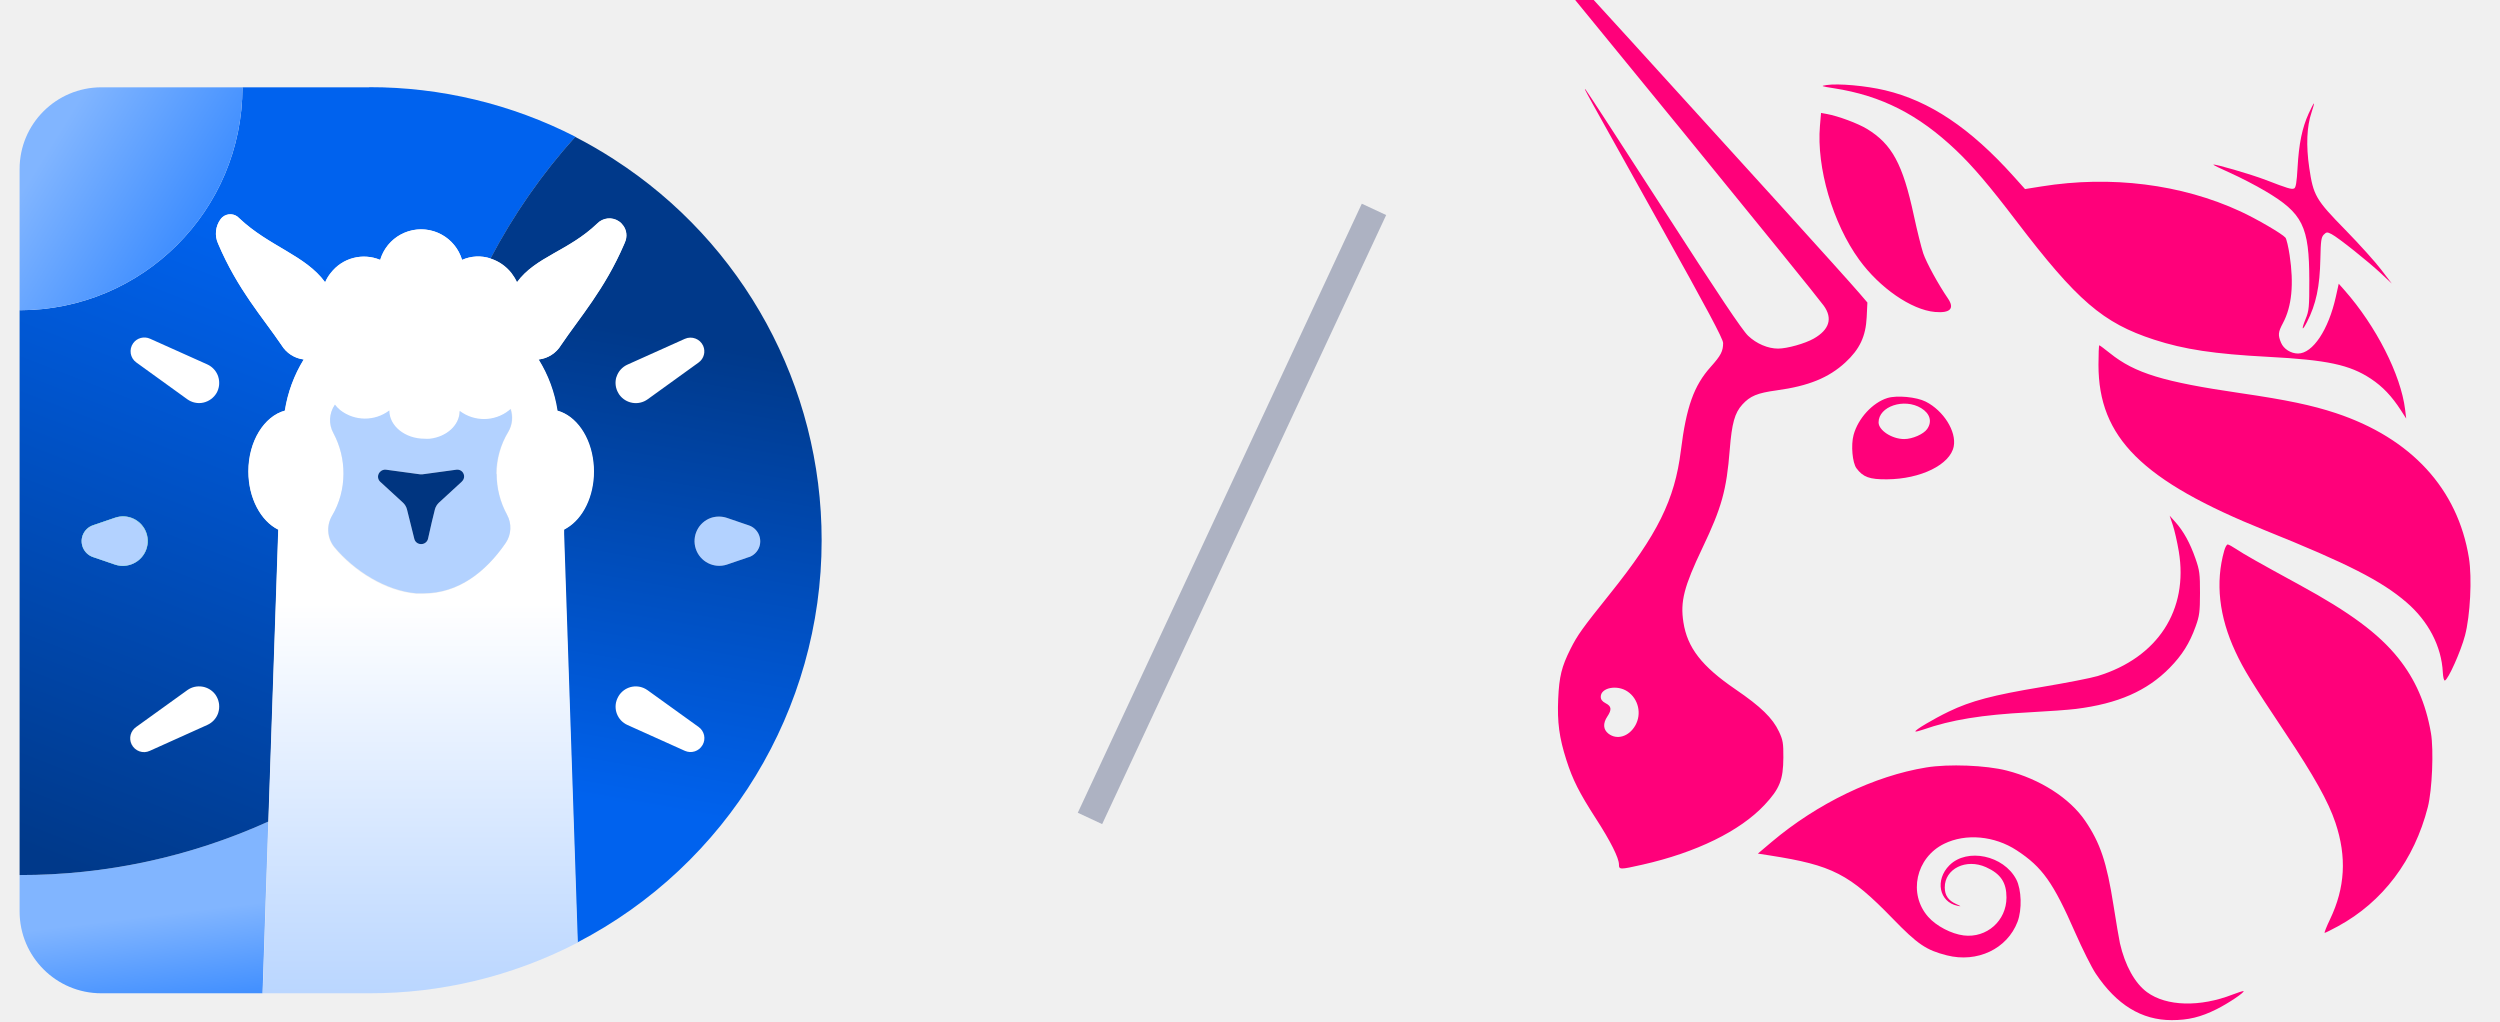
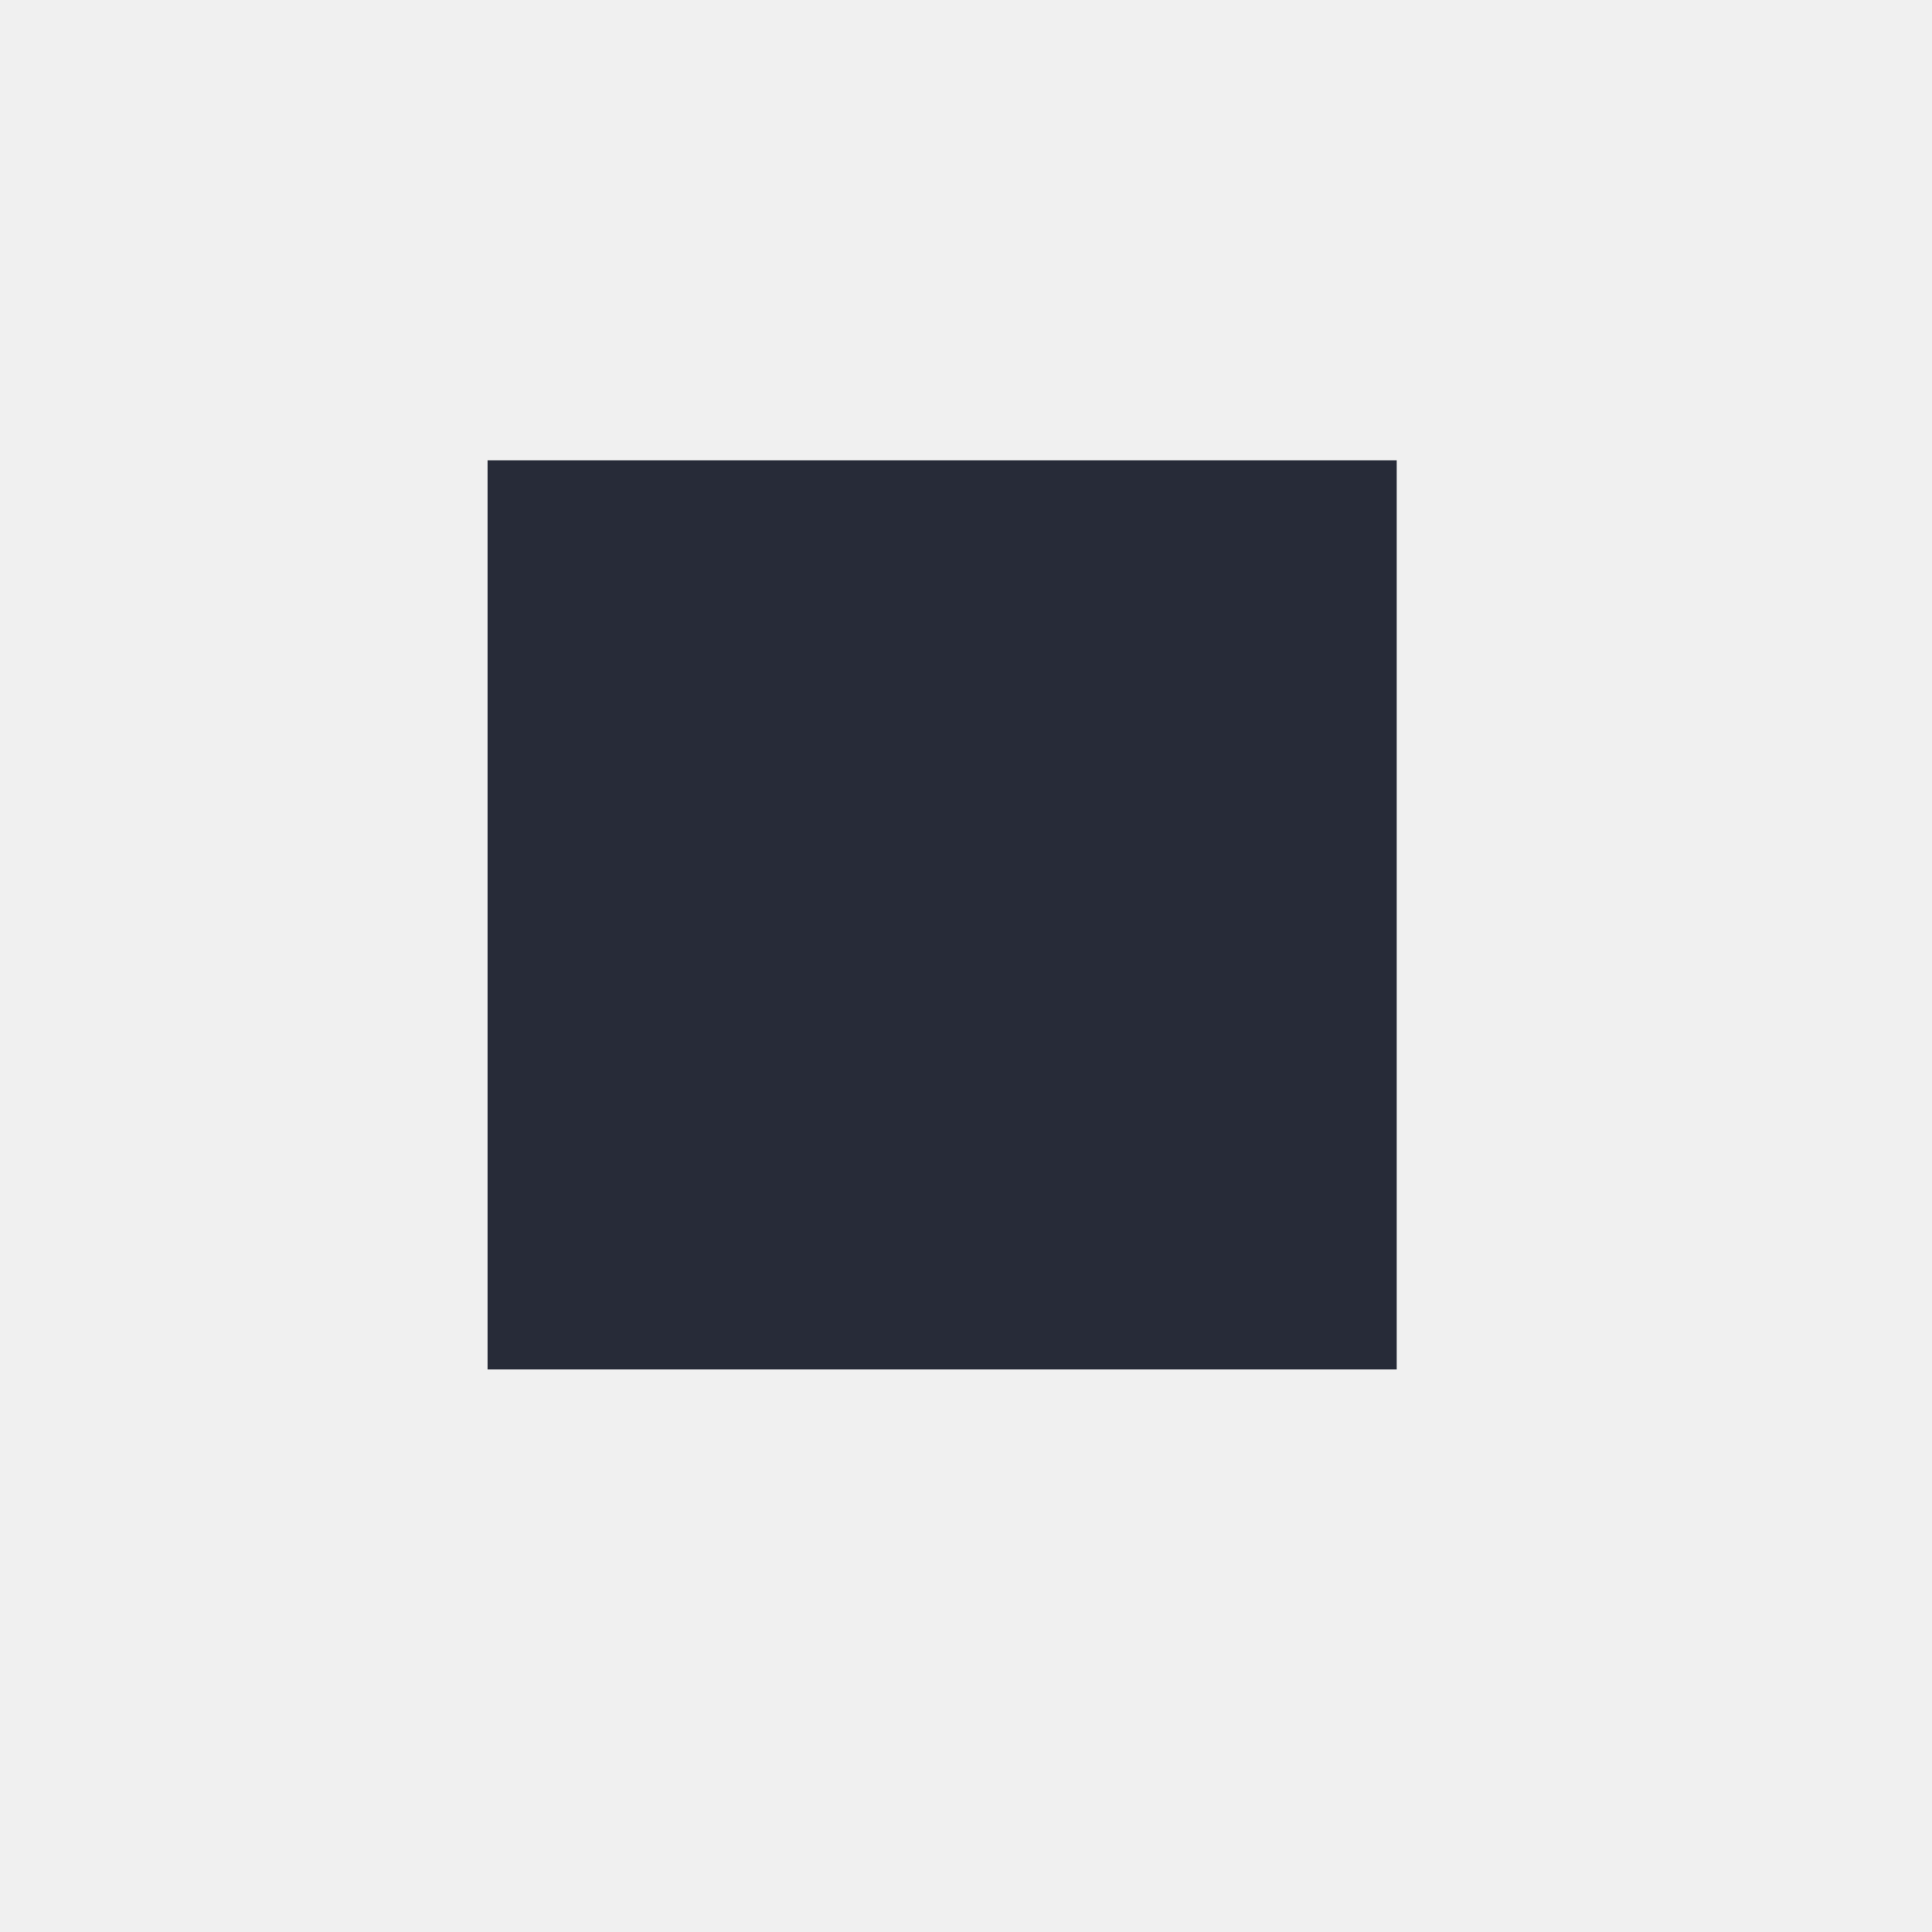
- <svg xmlns="http://www.w3.org/2000/svg" width="93" height="38" viewBox="0 0 93 38" fill="none">
-   <g clip-path="url(#clip0_10014_56396)">
-     <g clip-path="url(#clip1_10014_56396)">
-       <path fill-rule="evenodd" clip-rule="evenodd" d="M5.105 20.879C4.864 21.051 4.555 21.099 4.276 21.003L3.459 20.723C3.135 20.613 2.96 20.259 3.07 19.931C3.132 19.749 3.277 19.604 3.459 19.542L4.276 19.263C4.756 19.099 5.277 19.354 5.441 19.835C5.572 20.218 5.435 20.643 5.105 20.879Z" fill="#0DFF81" />
-       <path fill-rule="evenodd" clip-rule="evenodd" d="M4.925 27.717C4.794 27.489 4.855 27.199 5.067 27.046L6.968 25.677C7.304 25.435 7.774 25.51 8.018 25.846C8.034 25.867 8.048 25.889 8.058 25.91C8.265 26.267 8.144 26.726 7.787 26.933L7.717 26.968L5.583 27.929C5.344 28.037 5.059 27.945 4.928 27.717" fill="white" />
-       <path fill-rule="evenodd" clip-rule="evenodd" d="M8.059 14.618C7.951 14.801 7.771 14.93 7.567 14.975C7.36 15.021 7.143 14.975 6.971 14.852L5.07 13.48C4.842 13.313 4.791 12.994 4.958 12.763C5.1 12.567 5.363 12.497 5.583 12.596L7.718 13.555C8.096 13.724 8.265 14.164 8.099 14.543C8.099 14.567 8.075 14.588 8.064 14.613" fill="white" />
-       <path d="M9.981 30.563L9.766 36.95H3.768C2.09 36.95 0.732 35.589 0.729 33.911V32.552C3.919 32.558 7.076 31.878 9.981 30.563Z" fill="url(#paint0_linear_10014_56396)" />
-       <path fill-rule="evenodd" clip-rule="evenodd" d="M26.135 27.717C26.003 27.945 25.722 28.037 25.48 27.929L23.346 26.968C22.97 26.802 22.798 26.361 22.967 25.983L23.005 25.908C23.209 25.55 23.665 25.424 24.022 25.628C24.022 25.628 24.027 25.631 24.03 25.634L24.095 25.674L25.995 27.043C26.208 27.196 26.269 27.486 26.138 27.714" fill="white" />
-       <path fill-rule="evenodd" clip-rule="evenodd" d="M25.99 13.482L24.089 14.854C23.751 15.096 23.279 15.015 23.037 14.677L23.002 14.621C22.79 14.269 22.903 13.81 23.257 13.598C23.281 13.582 23.305 13.568 23.332 13.56L25.467 12.602C25.724 12.486 26.028 12.602 26.146 12.857C26.245 13.08 26.178 13.34 25.979 13.482" fill="white" />
-       <path fill-rule="evenodd" clip-rule="evenodd" d="M28.28 20.133C28.28 20.398 28.111 20.637 27.859 20.723L27.04 21.002C26.556 21.161 26.041 20.895 25.883 20.415C25.727 19.942 25.979 19.429 26.449 19.265C26.64 19.201 26.846 19.201 27.04 19.265L27.859 19.545C28.111 19.631 28.28 19.867 28.28 20.135" fill="#B3D2FF" />
-       <path d="M8.12 14.017C8.182 14.218 8.161 14.438 8.056 14.621C7.948 14.803 7.769 14.932 7.564 14.978C7.358 15.023 7.14 14.978 6.968 14.854L5.068 13.482C4.839 13.316 4.788 12.996 4.955 12.765C5.097 12.569 5.36 12.5 5.58 12.599L7.715 13.557C7.908 13.646 8.056 13.813 8.12 14.014M8.12 26.514C8.056 26.716 7.905 26.882 7.712 26.968L5.578 27.929C5.323 28.053 5.017 27.943 4.893 27.688C4.783 27.459 4.856 27.188 5.065 27.043L6.966 25.674C7.301 25.432 7.771 25.508 8.016 25.843C8.032 25.865 8.045 25.886 8.056 25.908C8.161 26.093 8.182 26.31 8.12 26.512M4.276 21L3.459 20.721C3.135 20.61 2.96 20.256 3.07 19.928C3.132 19.746 3.277 19.601 3.459 19.539L4.276 19.26C4.753 19.091 5.277 19.343 5.446 19.821C5.615 20.299 5.363 20.823 4.885 20.992C4.877 20.992 4.872 20.997 4.864 21C4.673 21.064 4.466 21.064 4.273 21M13.731 3.248H9.02C9.02 7.825 5.307 11.539 0.729 11.541V32.552C3.919 32.558 7.076 31.878 9.981 30.563L10.349 19.703C9.699 19.384 9.237 18.532 9.237 17.536C9.237 16.417 9.822 15.485 10.593 15.276C10.698 14.602 10.937 13.955 11.296 13.372C10.955 13.332 10.652 13.133 10.472 12.838C9.774 11.812 8.834 10.763 8.112 9.06C7.978 8.762 8.016 8.413 8.209 8.15C8.359 7.954 8.641 7.917 8.837 8.064C8.856 8.081 8.875 8.097 8.893 8.115C10.008 9.171 11.35 9.487 12.091 10.5C12.145 10.373 12.217 10.255 12.303 10.15C12.735 9.592 13.487 9.393 14.139 9.667C14.389 8.827 15.273 8.346 16.113 8.596C16.628 8.749 17.031 9.152 17.184 9.667C17.52 9.517 17.901 9.498 18.25 9.616C19.109 7.981 20.167 6.459 21.405 5.087C19.031 3.871 16.4 3.24 13.734 3.243" fill="url(#paint1_linear_10014_56396)" />
-       <path fill-rule="evenodd" clip-rule="evenodd" d="M5.105 20.879C4.864 21.051 4.555 21.099 4.276 21.003L3.459 20.723C3.135 20.613 2.96 20.259 3.07 19.931C3.132 19.749 3.277 19.604 3.459 19.542L4.276 19.263C4.756 19.099 5.277 19.354 5.441 19.835C5.572 20.218 5.435 20.643 5.105 20.879Z" fill="#B3D2FF" />
-       <path d="M27.859 20.723L27.04 21.003C26.556 21.161 26.041 20.895 25.883 20.415C25.727 19.942 25.979 19.429 26.449 19.265C26.64 19.201 26.846 19.201 27.04 19.265L27.859 19.545C28.183 19.655 28.358 20.009 28.248 20.337C28.186 20.519 28.041 20.664 27.859 20.726M26.132 27.72C26.001 27.948 25.719 28.039 25.477 27.932L23.343 26.971C22.967 26.804 22.795 26.364 22.964 25.985L23.002 25.91C23.206 25.553 23.662 25.427 24.019 25.631C24.019 25.631 24.025 25.634 24.027 25.636L24.092 25.677L25.993 27.046C26.205 27.199 26.267 27.489 26.135 27.717M22.935 14.017C22.999 13.815 23.149 13.649 23.343 13.563L25.477 12.604C25.735 12.489 26.038 12.604 26.157 12.86C26.256 13.082 26.189 13.343 25.99 13.485L24.089 14.857C23.751 15.099 23.278 15.018 23.037 14.68L23.002 14.623C22.894 14.441 22.868 14.218 22.932 14.017M22.846 5.93C22.376 5.627 21.896 5.347 21.396 5.092C20.161 6.464 19.101 7.987 18.242 9.622C18.545 9.718 18.814 9.904 19.009 10.156C19.096 10.263 19.165 10.381 19.222 10.505C19.917 9.555 21.139 9.34 22.21 8.317C22.425 8.094 22.768 8.059 23.023 8.236C23.08 8.274 23.128 8.32 23.166 8.376C23.308 8.558 23.337 8.805 23.241 9.018L23.211 9.09C22.494 10.757 21.557 11.818 20.865 12.841C20.685 13.139 20.376 13.335 20.03 13.375C20.384 13.955 20.62 14.602 20.72 15.278C21.415 15.469 21.955 16.237 22.057 17.206C22.07 17.316 22.076 17.429 22.076 17.539C22.076 18.476 21.665 19.284 21.074 19.641C21.039 19.665 21.002 19.687 20.964 19.706V19.867L21.477 35.06C27.061 32.163 30.565 26.393 30.565 20.103C30.57 14.374 27.663 9.036 22.849 5.933" fill="url(#paint2_linear_10014_56396)" />
-       <path d="M18.862 19.145C19.05 19.483 19.028 19.896 18.806 20.213C18.075 21.279 17.052 22.09 15.75 22.09H15.474C14.349 21.993 13.168 21.258 12.435 20.372C12.163 20.041 12.126 19.579 12.341 19.209C12.628 18.731 12.778 18.183 12.778 17.628C12.778 17.104 12.649 16.589 12.405 16.127C12.22 15.791 12.244 15.38 12.461 15.069C12.518 15.144 12.582 15.211 12.655 15.27C13.186 15.687 13.93 15.697 14.472 15.297C14.472 15.88 15.06 16.35 15.78 16.35C15.844 16.355 15.911 16.355 15.979 16.35C16.609 16.272 17.09 15.837 17.09 15.308C17.64 15.719 18.4 15.705 18.934 15.27L19.007 15.206C19.104 15.493 19.069 15.807 18.913 16.065C18.628 16.54 18.481 17.083 18.483 17.636C18.483 18.165 18.615 18.683 18.867 19.147M23.171 8.373C23.134 8.319 23.085 8.271 23.029 8.234C22.776 8.062 22.438 8.097 22.226 8.314C21.155 9.34 19.92 9.549 19.238 10.502C19.181 10.379 19.109 10.261 19.026 10.153C18.827 9.903 18.561 9.718 18.258 9.619C17.909 9.501 17.528 9.52 17.192 9.67C16.942 8.83 16.059 8.349 15.219 8.599C14.703 8.752 14.3 9.154 14.148 9.67C13.498 9.396 12.743 9.592 12.311 10.153C12.223 10.258 12.153 10.376 12.099 10.502C11.358 9.49 10.018 9.173 8.901 8.118C8.738 7.933 8.456 7.917 8.27 8.081C8.246 8.102 8.228 8.126 8.209 8.15C8.013 8.413 7.975 8.762 8.112 9.06C8.832 10.76 9.774 11.807 10.472 12.838C10.652 13.136 10.961 13.332 11.304 13.372C10.944 13.952 10.708 14.599 10.601 15.276C9.833 15.485 9.245 16.417 9.245 17.536C9.245 18.532 9.71 19.384 10.357 19.703L9.989 30.563L9.774 36.95H13.737C16.403 36.955 19.034 36.322 21.407 35.106L21.496 35.057L20.986 19.864V19.703C21.023 19.684 21.061 19.663 21.096 19.639C21.689 19.282 22.097 18.473 22.097 17.536C22.097 17.426 22.092 17.314 22.078 17.203C21.976 16.234 21.434 15.466 20.741 15.276C20.639 14.599 20.4 13.952 20.038 13.372C20.384 13.335 20.693 13.136 20.873 12.838C21.566 11.812 22.5 10.755 23.219 9.087L23.249 9.015C23.346 8.805 23.319 8.556 23.174 8.373" fill="url(#paint3_linear_10014_56396)" />
-       <path d="M9.02 3.248C9.02 7.825 5.307 11.539 0.729 11.541V6.287C0.729 4.609 2.09 3.251 3.768 3.248H9.022H9.02Z" fill="url(#paint4_linear_10014_56396)" />
-       <path fill-rule="evenodd" clip-rule="evenodd" d="M17.181 17.915L16.328 18.699C16.255 18.769 16.201 18.857 16.177 18.954C16.121 19.18 16.011 19.622 15.922 20.044C15.893 20.162 15.785 20.243 15.667 20.24C15.546 20.243 15.439 20.162 15.412 20.044L15.141 18.954C15.117 18.855 15.063 18.766 14.991 18.699L14.137 17.915C14.037 17.816 14.037 17.654 14.137 17.552C14.193 17.494 14.274 17.464 14.354 17.472L15.635 17.646H15.705L15.804 17.633L16.985 17.472C17.093 17.461 17.195 17.518 17.24 17.614C17.289 17.716 17.265 17.837 17.181 17.912M18.462 17.625C18.467 17.075 18.62 16.535 18.908 16.062C19.058 15.805 19.088 15.496 18.991 15.214L18.932 15.268C18.398 15.689 17.643 15.695 17.101 15.284C17.101 15.807 16.623 16.248 15.989 16.32C15.925 16.326 15.858 16.326 15.791 16.32C15.071 16.32 14.483 15.848 14.483 15.268C13.941 15.678 13.189 15.673 12.652 15.252C12.58 15.193 12.515 15.123 12.459 15.05C12.241 15.364 12.217 15.775 12.402 16.108C12.652 16.575 12.781 17.096 12.776 17.625C12.776 18.175 12.631 18.718 12.349 19.19C12.137 19.561 12.174 20.023 12.443 20.353C13.178 21.236 14.354 21.974 15.482 22.071H15.758C17.061 22.071 18.084 21.26 18.814 20.194C19.026 19.88 19.042 19.472 18.857 19.142C18.604 18.677 18.473 18.157 18.473 17.63" fill="#B3D2FF" />
-       <path fill-rule="evenodd" clip-rule="evenodd" d="M17.181 17.915L16.328 18.699C16.255 18.769 16.201 18.857 16.177 18.954C16.121 19.18 16.011 19.622 15.922 20.044C15.893 20.162 15.785 20.243 15.667 20.24C15.546 20.243 15.439 20.162 15.412 20.044L15.141 18.954C15.117 18.855 15.063 18.766 14.991 18.699L14.137 17.915C14.037 17.816 14.037 17.655 14.137 17.553C14.193 17.494 14.274 17.464 14.354 17.472L15.635 17.646H15.705L15.804 17.633L16.985 17.472C17.093 17.461 17.195 17.518 17.24 17.614C17.289 17.716 17.265 17.837 17.181 17.912" fill="#003580" />
-     </g>
-     <g clip-path="url(#clip2_10014_56396)">
-       <path fill-rule="evenodd" clip-rule="evenodd" d="M53.723 -5.936C59.116 0.609 67.429 10.799 67.842 11.37C68.183 11.841 68.055 12.264 67.471 12.596C67.146 12.781 66.479 12.968 66.144 12.968C65.766 12.968 65.341 12.786 65.031 12.492C64.811 12.284 63.927 10.963 61.885 7.794C60.322 5.37 59.014 3.358 58.979 3.325C58.896 3.247 58.898 3.249 61.725 8.309C63.501 11.486 64.1 12.609 64.1 12.759C64.1 13.065 64.017 13.225 63.64 13.646C63.012 14.346 62.731 15.134 62.528 16.764C62.301 18.591 61.662 19.882 59.89 22.091C58.854 23.384 58.684 23.621 58.422 24.142C58.093 24.798 58.002 25.166 57.965 25.995C57.927 26.871 58.002 27.437 58.27 28.275C58.504 29.008 58.749 29.492 59.374 30.461C59.914 31.297 60.225 31.918 60.225 32.161C60.225 32.355 60.262 32.355 61.098 32.166C63.099 31.714 64.725 30.919 65.639 29.945C66.204 29.342 66.337 29.009 66.341 28.183C66.344 27.642 66.325 27.529 66.179 27.218C65.942 26.712 65.509 26.291 64.554 25.639C63.304 24.785 62.77 24.096 62.623 23.15C62.502 22.374 62.642 21.826 63.334 20.376C64.049 18.876 64.227 18.236 64.347 16.724C64.424 15.747 64.532 15.361 64.812 15.052C65.105 14.73 65.369 14.62 66.094 14.521C67.275 14.36 68.027 14.054 68.645 13.485C69.182 12.99 69.406 12.514 69.441 11.797L69.467 11.254L69.167 10.904C68.082 9.638 52.996 -6.931 52.929 -6.931C52.915 -6.931 53.272 -6.483 53.723 -5.936ZM60.834 26.986C61.08 26.552 60.949 25.993 60.539 25.72C60.151 25.462 59.548 25.583 59.548 25.919C59.548 26.022 59.605 26.097 59.733 26.162C59.948 26.273 59.964 26.398 59.794 26.652C59.623 26.91 59.637 27.137 59.833 27.291C60.15 27.539 60.599 27.402 60.834 26.986ZM68.221 3.283C67.737 3.208 67.716 3.199 67.944 3.164C68.381 3.097 69.412 3.189 70.123 3.358C71.782 3.752 73.292 4.762 74.903 6.556L75.331 7.033L75.944 6.935C78.524 6.52 81.149 6.849 83.344 7.864C83.948 8.143 84.9 8.698 85.019 8.841C85.057 8.886 85.127 9.179 85.174 9.492C85.337 10.572 85.255 11.401 84.925 12.02C84.745 12.357 84.735 12.463 84.856 12.751C84.952 12.981 85.221 13.152 85.488 13.151C86.034 13.15 86.621 12.269 86.893 11.041L87.001 10.554L87.215 10.796C88.389 12.127 89.312 13.942 89.47 15.233L89.511 15.57L89.314 15.264C88.974 14.737 88.633 14.378 88.196 14.089C87.408 13.568 86.575 13.39 84.368 13.274C82.376 13.169 81.248 12.999 80.129 12.634C78.227 12.014 77.268 11.188 75.007 8.222C74.004 6.905 73.383 6.176 72.766 5.59C71.363 4.256 69.985 3.557 68.221 3.283ZM85.47 6.224C85.52 5.341 85.64 4.759 85.88 4.228C85.976 4.017 86.065 3.845 86.079 3.845C86.092 3.845 86.051 4 85.987 4.19C85.812 4.706 85.783 5.412 85.903 6.233C86.056 7.275 86.143 7.425 87.245 8.55C87.761 9.078 88.362 9.744 88.579 10.03L88.975 10.549L88.579 10.178C88.095 9.724 86.982 8.838 86.736 8.711C86.571 8.626 86.546 8.628 86.444 8.729C86.351 8.822 86.331 8.963 86.318 9.626C86.298 10.659 86.157 11.322 85.817 11.985C85.633 12.343 85.604 12.267 85.77 11.862C85.895 11.56 85.907 11.427 85.906 10.427C85.904 8.417 85.666 7.934 84.267 7.107C83.912 6.897 83.329 6.595 82.969 6.435C82.61 6.275 82.325 6.136 82.335 6.125C82.374 6.086 83.739 6.484 84.288 6.695C85.105 7.01 85.24 7.05 85.339 7.012C85.405 6.987 85.438 6.793 85.47 6.224ZM67.702 4.681C67.57 6.233 68.179 8.308 69.162 9.662C69.924 10.711 71.105 11.526 71.978 11.605C72.549 11.656 72.72 11.478 72.462 11.101C72.103 10.577 71.662 9.77 71.545 9.425C71.473 9.21 71.315 8.576 71.195 8.017C70.785 6.105 70.382 5.36 69.451 4.795C69.111 4.589 68.387 4.319 67.966 4.242L67.743 4.201L67.702 4.681ZM84.276 19.735C79.682 17.886 78.063 16.28 78.063 13.57C78.063 13.172 78.077 12.845 78.094 12.845C78.111 12.845 78.288 12.977 78.489 13.138C79.421 13.885 80.464 14.204 83.352 14.626C85.052 14.874 86.008 15.074 86.891 15.367C89.695 16.297 91.43 18.184 91.844 20.755C91.964 21.502 91.893 22.903 91.698 23.641C91.545 24.224 91.075 25.275 90.95 25.315C90.916 25.326 90.882 25.194 90.873 25.014C90.826 24.049 90.338 23.109 89.519 22.405C88.588 21.605 87.336 20.967 84.276 19.735ZM80.828 19.532C80.893 19.724 80.992 20.161 81.05 20.504C81.418 22.694 80.268 24.464 78.032 25.149C77.795 25.222 76.863 25.404 75.96 25.555C74.131 25.859 73.316 26.075 72.496 26.47C71.915 26.75 71.211 27.169 71.253 27.211C71.266 27.224 71.399 27.192 71.547 27.14C72.581 26.777 73.731 26.59 75.479 26.499C76.173 26.463 76.962 26.405 77.232 26.371C78.79 26.175 79.868 25.702 80.708 24.848C81.175 24.372 81.453 23.93 81.677 23.305C81.82 22.909 81.839 22.762 81.84 22.06C81.841 21.345 81.824 21.214 81.67 20.774C81.468 20.198 81.23 19.765 80.929 19.427L80.711 19.183L80.828 19.532ZM83.158 24.244C82.547 22.932 82.407 21.665 82.742 20.483C82.777 20.357 82.835 20.254 82.87 20.254C82.904 20.254 83.048 20.332 83.19 20.427C83.471 20.616 84.035 20.935 85.538 21.755C87.414 22.777 88.483 23.569 89.21 24.474C89.847 25.266 90.242 26.169 90.431 27.269C90.539 27.892 90.476 29.392 90.316 30.02C89.811 31.999 88.639 33.553 86.968 34.46C86.723 34.593 86.503 34.702 86.479 34.703C86.455 34.703 86.544 34.476 86.677 34.199C87.24 33.023 87.304 31.879 86.879 30.607C86.618 29.827 86.088 28.876 85.016 27.269C83.77 25.401 83.464 24.903 83.158 24.244ZM71.659 28.549C69.727 28.863 67.606 29.885 65.9 31.325L65.393 31.754L65.839 31.823C68.167 32.187 68.794 32.509 70.409 34.172C71.338 35.13 71.652 35.343 72.422 35.539C73.555 35.828 74.671 35.297 75.053 34.287C75.224 33.836 75.201 33.089 75.005 32.714C74.538 31.82 73.179 31.532 72.521 32.186C71.974 32.731 72.133 33.552 72.814 33.694C72.97 33.726 72.966 33.719 72.775 33.633C72.477 33.498 72.347 33.311 72.345 33.014C72.342 32.316 73.139 31.925 73.882 32.26C74.425 32.505 74.641 32.825 74.641 33.387C74.641 34.252 73.905 34.904 73.048 34.798C72.59 34.741 72.03 34.448 71.73 34.108C70.974 33.254 71.268 31.905 72.323 31.388C73.127 30.994 74.194 31.091 75.022 31.633C75.974 32.256 76.379 32.826 77.198 34.695C77.465 35.303 77.808 35.988 77.961 36.217C78.737 37.379 79.667 37.949 80.787 37.949C81.405 37.949 81.87 37.836 82.454 37.544C82.889 37.327 83.505 36.914 83.461 36.87C83.448 36.858 83.268 36.914 83.06 36.995C81.837 37.472 80.594 37.439 79.871 36.91C79.417 36.578 79.05 35.915 78.861 35.086C78.829 34.942 78.721 34.309 78.622 33.678C78.371 32.078 78.13 31.359 77.568 30.534C76.993 29.689 75.887 28.981 74.651 28.665C73.879 28.467 72.492 28.413 71.659 28.549ZM68.953 16.181C69.119 15.565 69.659 14.977 70.213 14.806C70.566 14.698 71.295 14.767 71.638 14.941C72.302 15.279 72.784 16.049 72.679 16.604C72.552 17.281 71.454 17.823 70.191 17.831C69.546 17.836 69.307 17.749 69.061 17.42C68.909 17.216 68.851 16.557 68.953 16.181ZM71.468 15.183C71.799 15.385 71.884 15.684 71.689 15.961C71.555 16.152 71.14 16.333 70.837 16.333C70.38 16.333 69.883 16.009 69.883 15.712C69.883 15.116 70.837 14.798 71.468 15.183Z" fill="#FF007A" />
-     </g>
-     <line x1="40.547" y1="30.446" x2="51.112" y2="7.789" stroke="#ADB2C2" />
+ <svg xmlns="http://www.w3.org/2000/svg" width="17" height="17" viewBox="0 0 17 17" fill="none">
+   <g clip-path="url(#clip0_10016_56628)">
+     <path d="M12.29 4.05L12.29 12.05L4.29 12.05L4.29 4.05L12.29 4.05Z" fill="#272B38" />
  </g>
  <defs>
-     <linearGradient id="paint0_linear_10014_56396" x1="6.203" y1="39.254" x2="5.57" y2="34.075" gradientUnits="userSpaceOnUse">
-       <stop offset="0.29" stop-color="#3A8BFF" />
-       <stop offset="1" stop-color="#81B5FF" />
-     </linearGradient>
-     <linearGradient id="paint1_linear_10014_56396" x1="14.381" y1="-0.224" x2="1.886" y2="31.967" gradientUnits="userSpaceOnUse">
-       <stop offset="0.29" stop-color="#0062EE" />
-       <stop offset="1" stop-color="#00398A" />
-     </linearGradient>
-     <linearGradient id="paint2_linear_10014_56396" x1="20.704" y1="36.733" x2="24.938" y2="12.543" gradientUnits="userSpaceOnUse">
-       <stop offset="0.29" stop-color="#0062EE" />
-       <stop offset="1" stop-color="#00398A" />
-     </linearGradient>
-     <linearGradient id="paint3_linear_10014_56396" x1="15.664" y1="44.916" x2="15.664" y2="22.45" gradientUnits="userSpaceOnUse">
-       <stop offset="0.29" stop-color="#B3D2FF" />
-       <stop offset="1" stop-color="white" />
-     </linearGradient>
-     <linearGradient id="paint4_linear_10014_56396" x1="9.64" y1="10.355" x2="1.819" y2="5.495" gradientUnits="userSpaceOnUse">
-       <stop offset="0.29" stop-color="#3A8BFF" />
-       <stop offset="1" stop-color="#81B5FF" />
-     </linearGradient>
-     <clipPath id="clip0_10014_56396">
-       <rect width="91.728" height="38" fill="white" transform="translate(0.468994)" />
-     </clipPath>
-     <clipPath id="clip1_10014_56396">
-       <rect width="30.369" height="34" fill="white" transform="translate(0.468994 3.02563)" />
-     </clipPath>
-     <clipPath id="clip2_10014_56396">
-       <rect width="35" height="38" fill="white" transform="translate(57.1975)" />
+     <clipPath id="clip0_10016_56628">
+       <rect width="11.314" height="11.314" fill="white" transform="translate(8.28955 0.0499878) rotate(45)" />
    </clipPath>
  </defs>
</svg>
